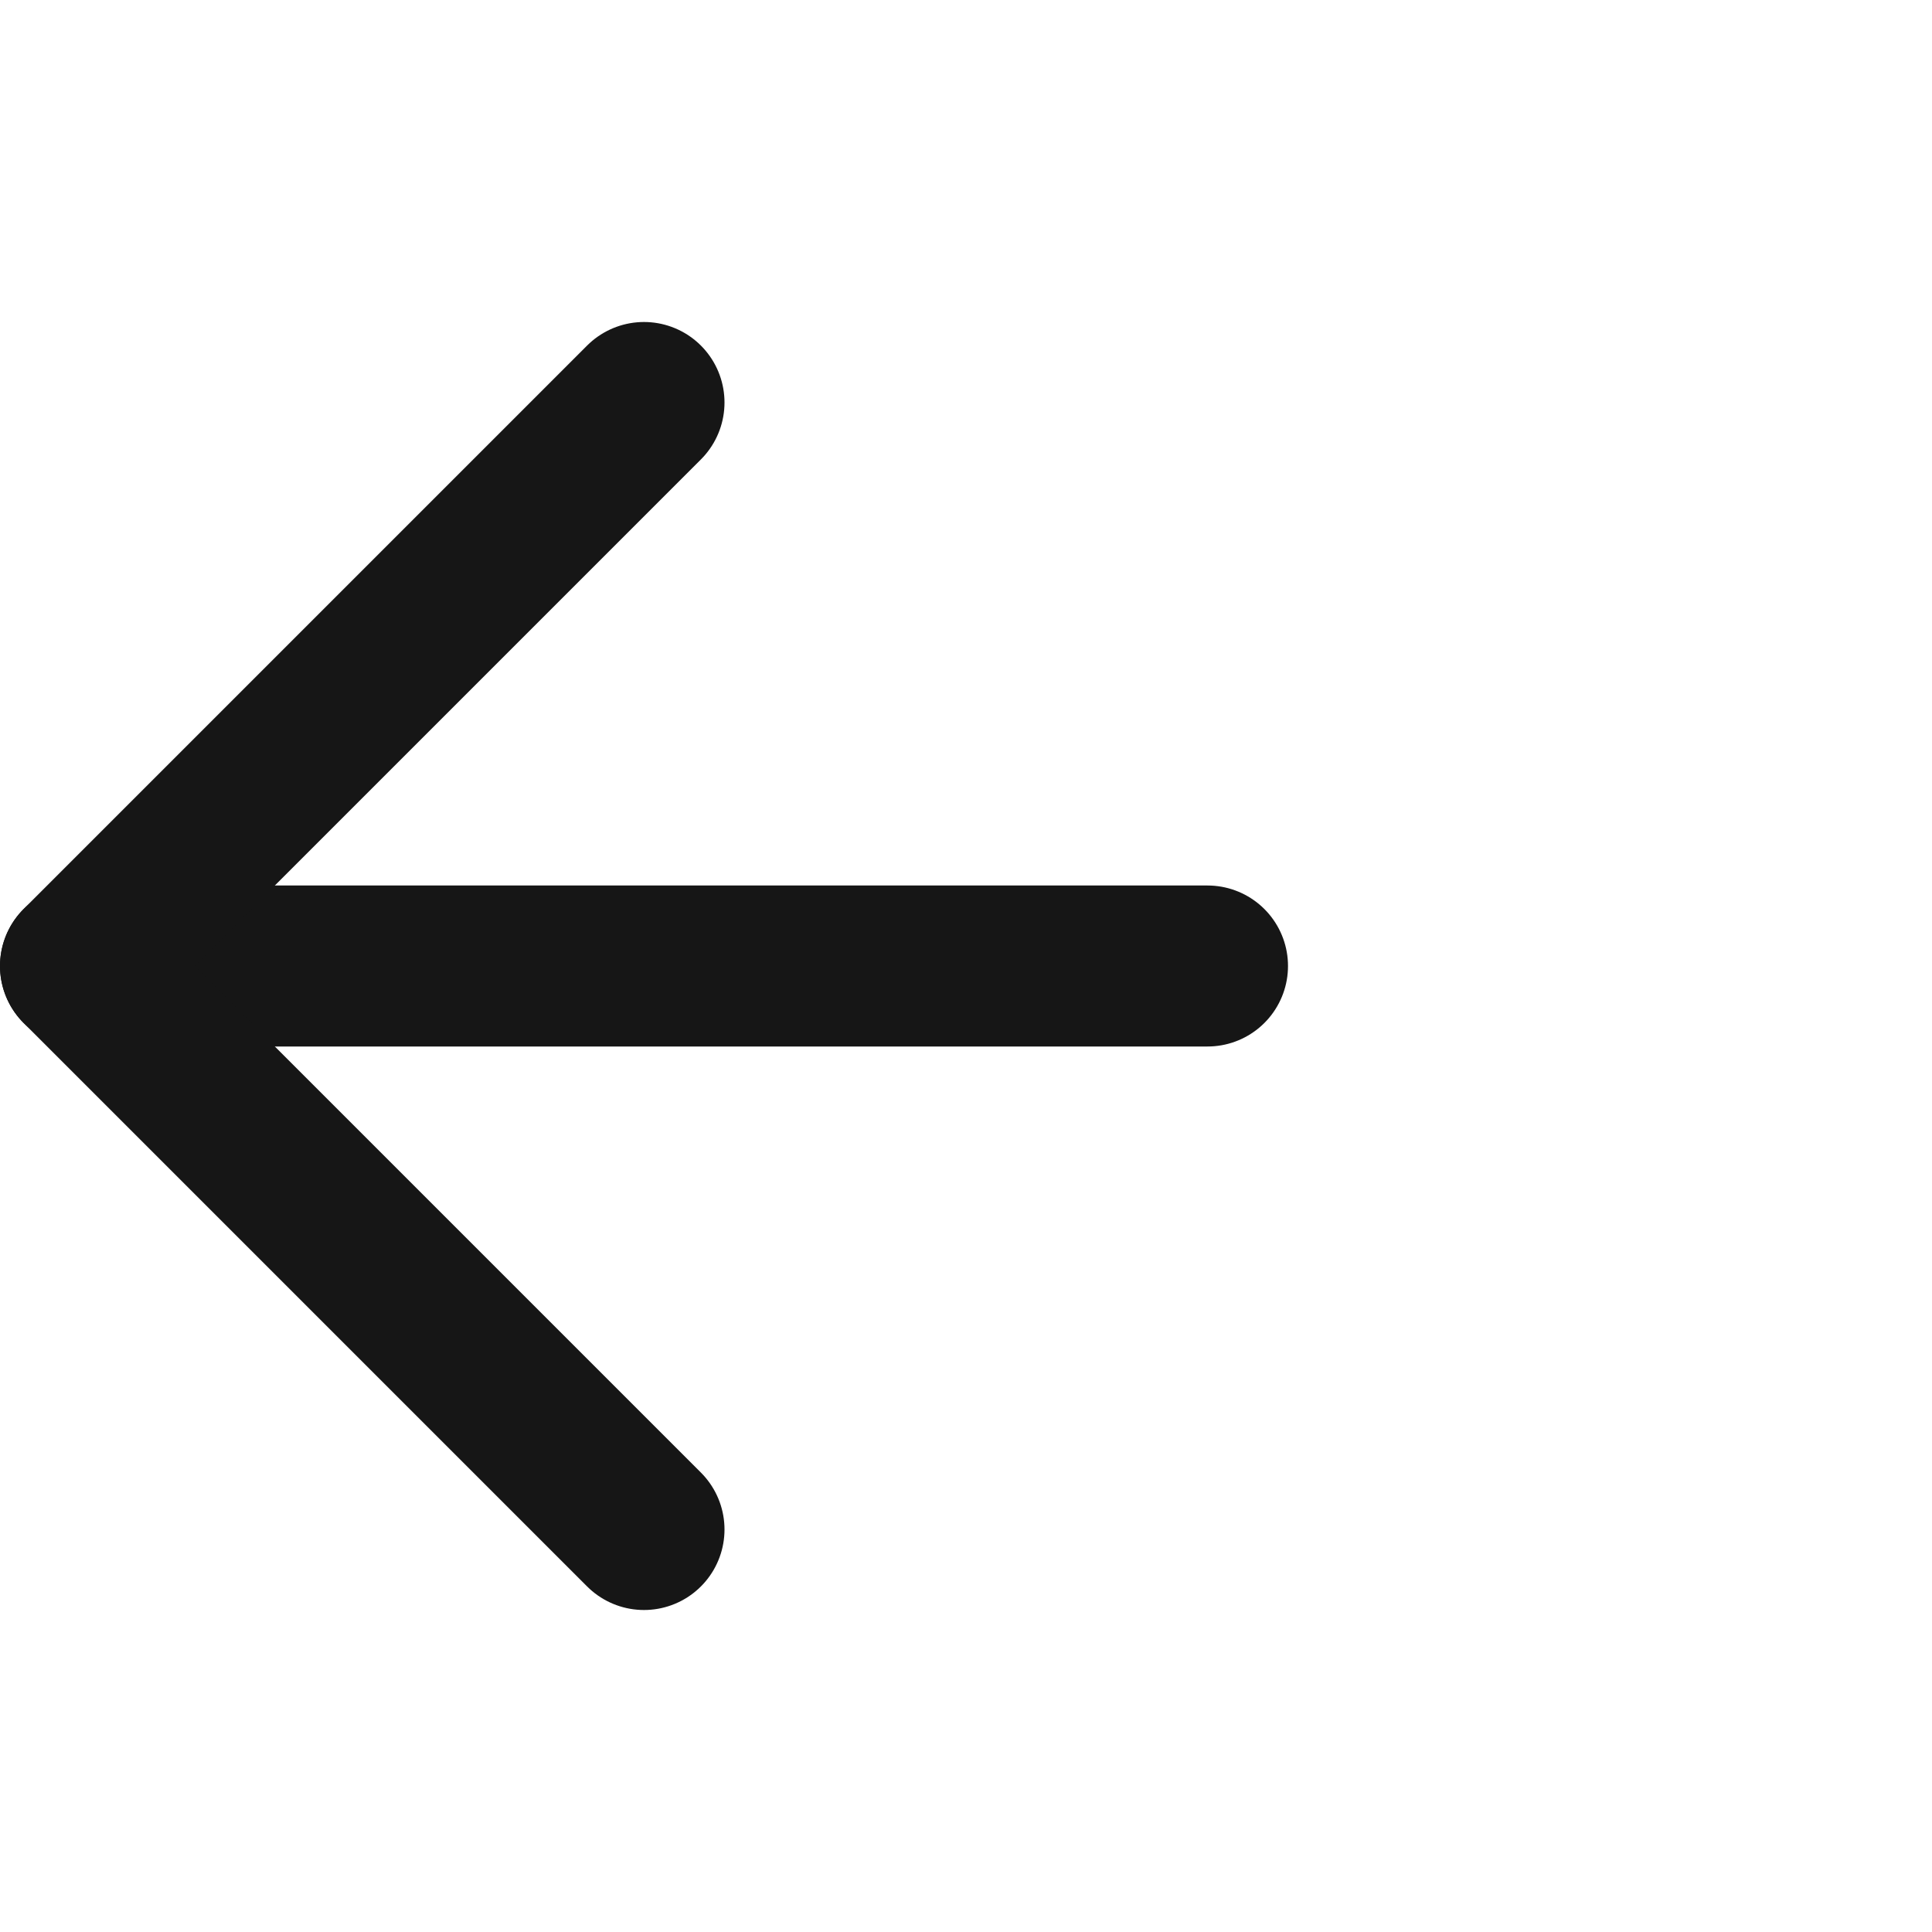
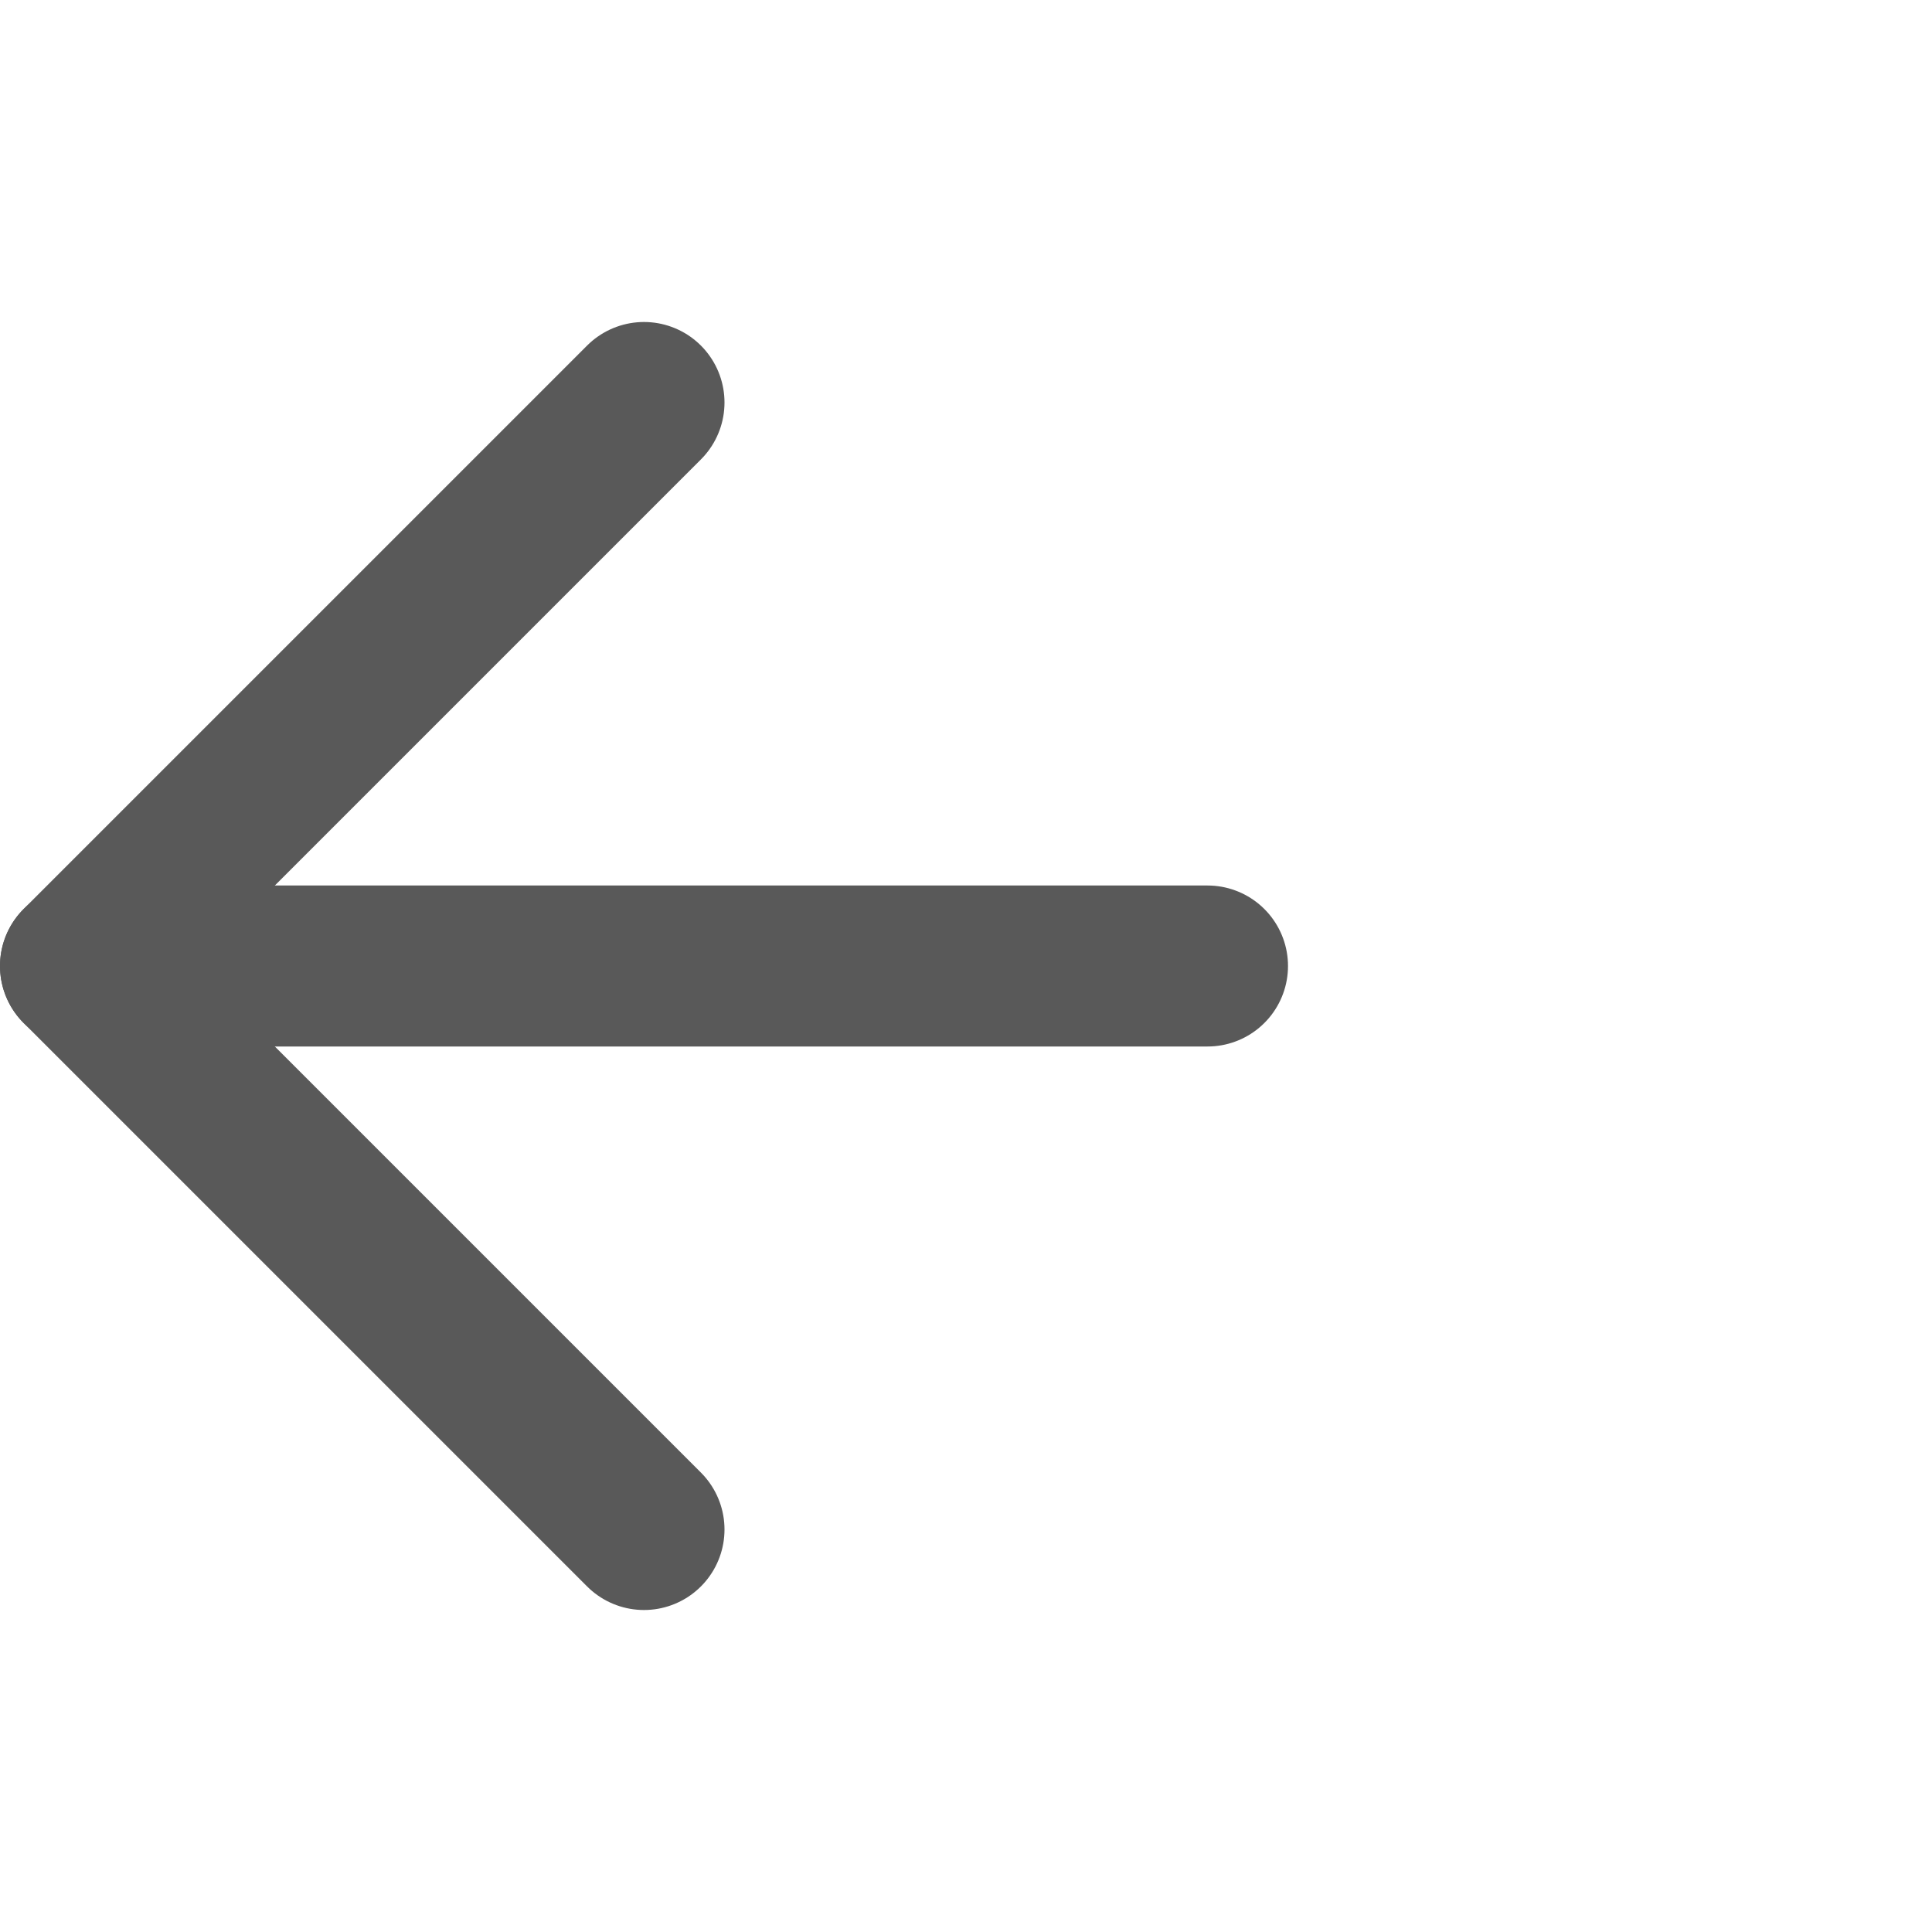
<svg xmlns="http://www.w3.org/2000/svg" width="18" height="18" viewBox="0 0 18 18" fill="none">
  <g id="arrow-left">
-     <path id="Vector" d="M11.25 9H0.75" stroke="#161616" stroke-width="1.5" stroke-linecap="round" stroke-linejoin="round" />
-     <path id="Vector_2" d="M6 14.25L0.75 9L6 3.75" stroke="#161616" stroke-width="1.5" stroke-linecap="round" stroke-linejoin="round" />
+     <path id="Vector" d="M11.25 9H0.75" stroke="#595959" stroke-width="1.5" stroke-linecap="round" stroke-linejoin="round" />
+     <path id="Vector_2" d="M6 14.25L0.75 9L6 3.75" stroke="#595959" stroke-width="1.5" stroke-linecap="round" stroke-linejoin="round" />
  </g>
</svg>
